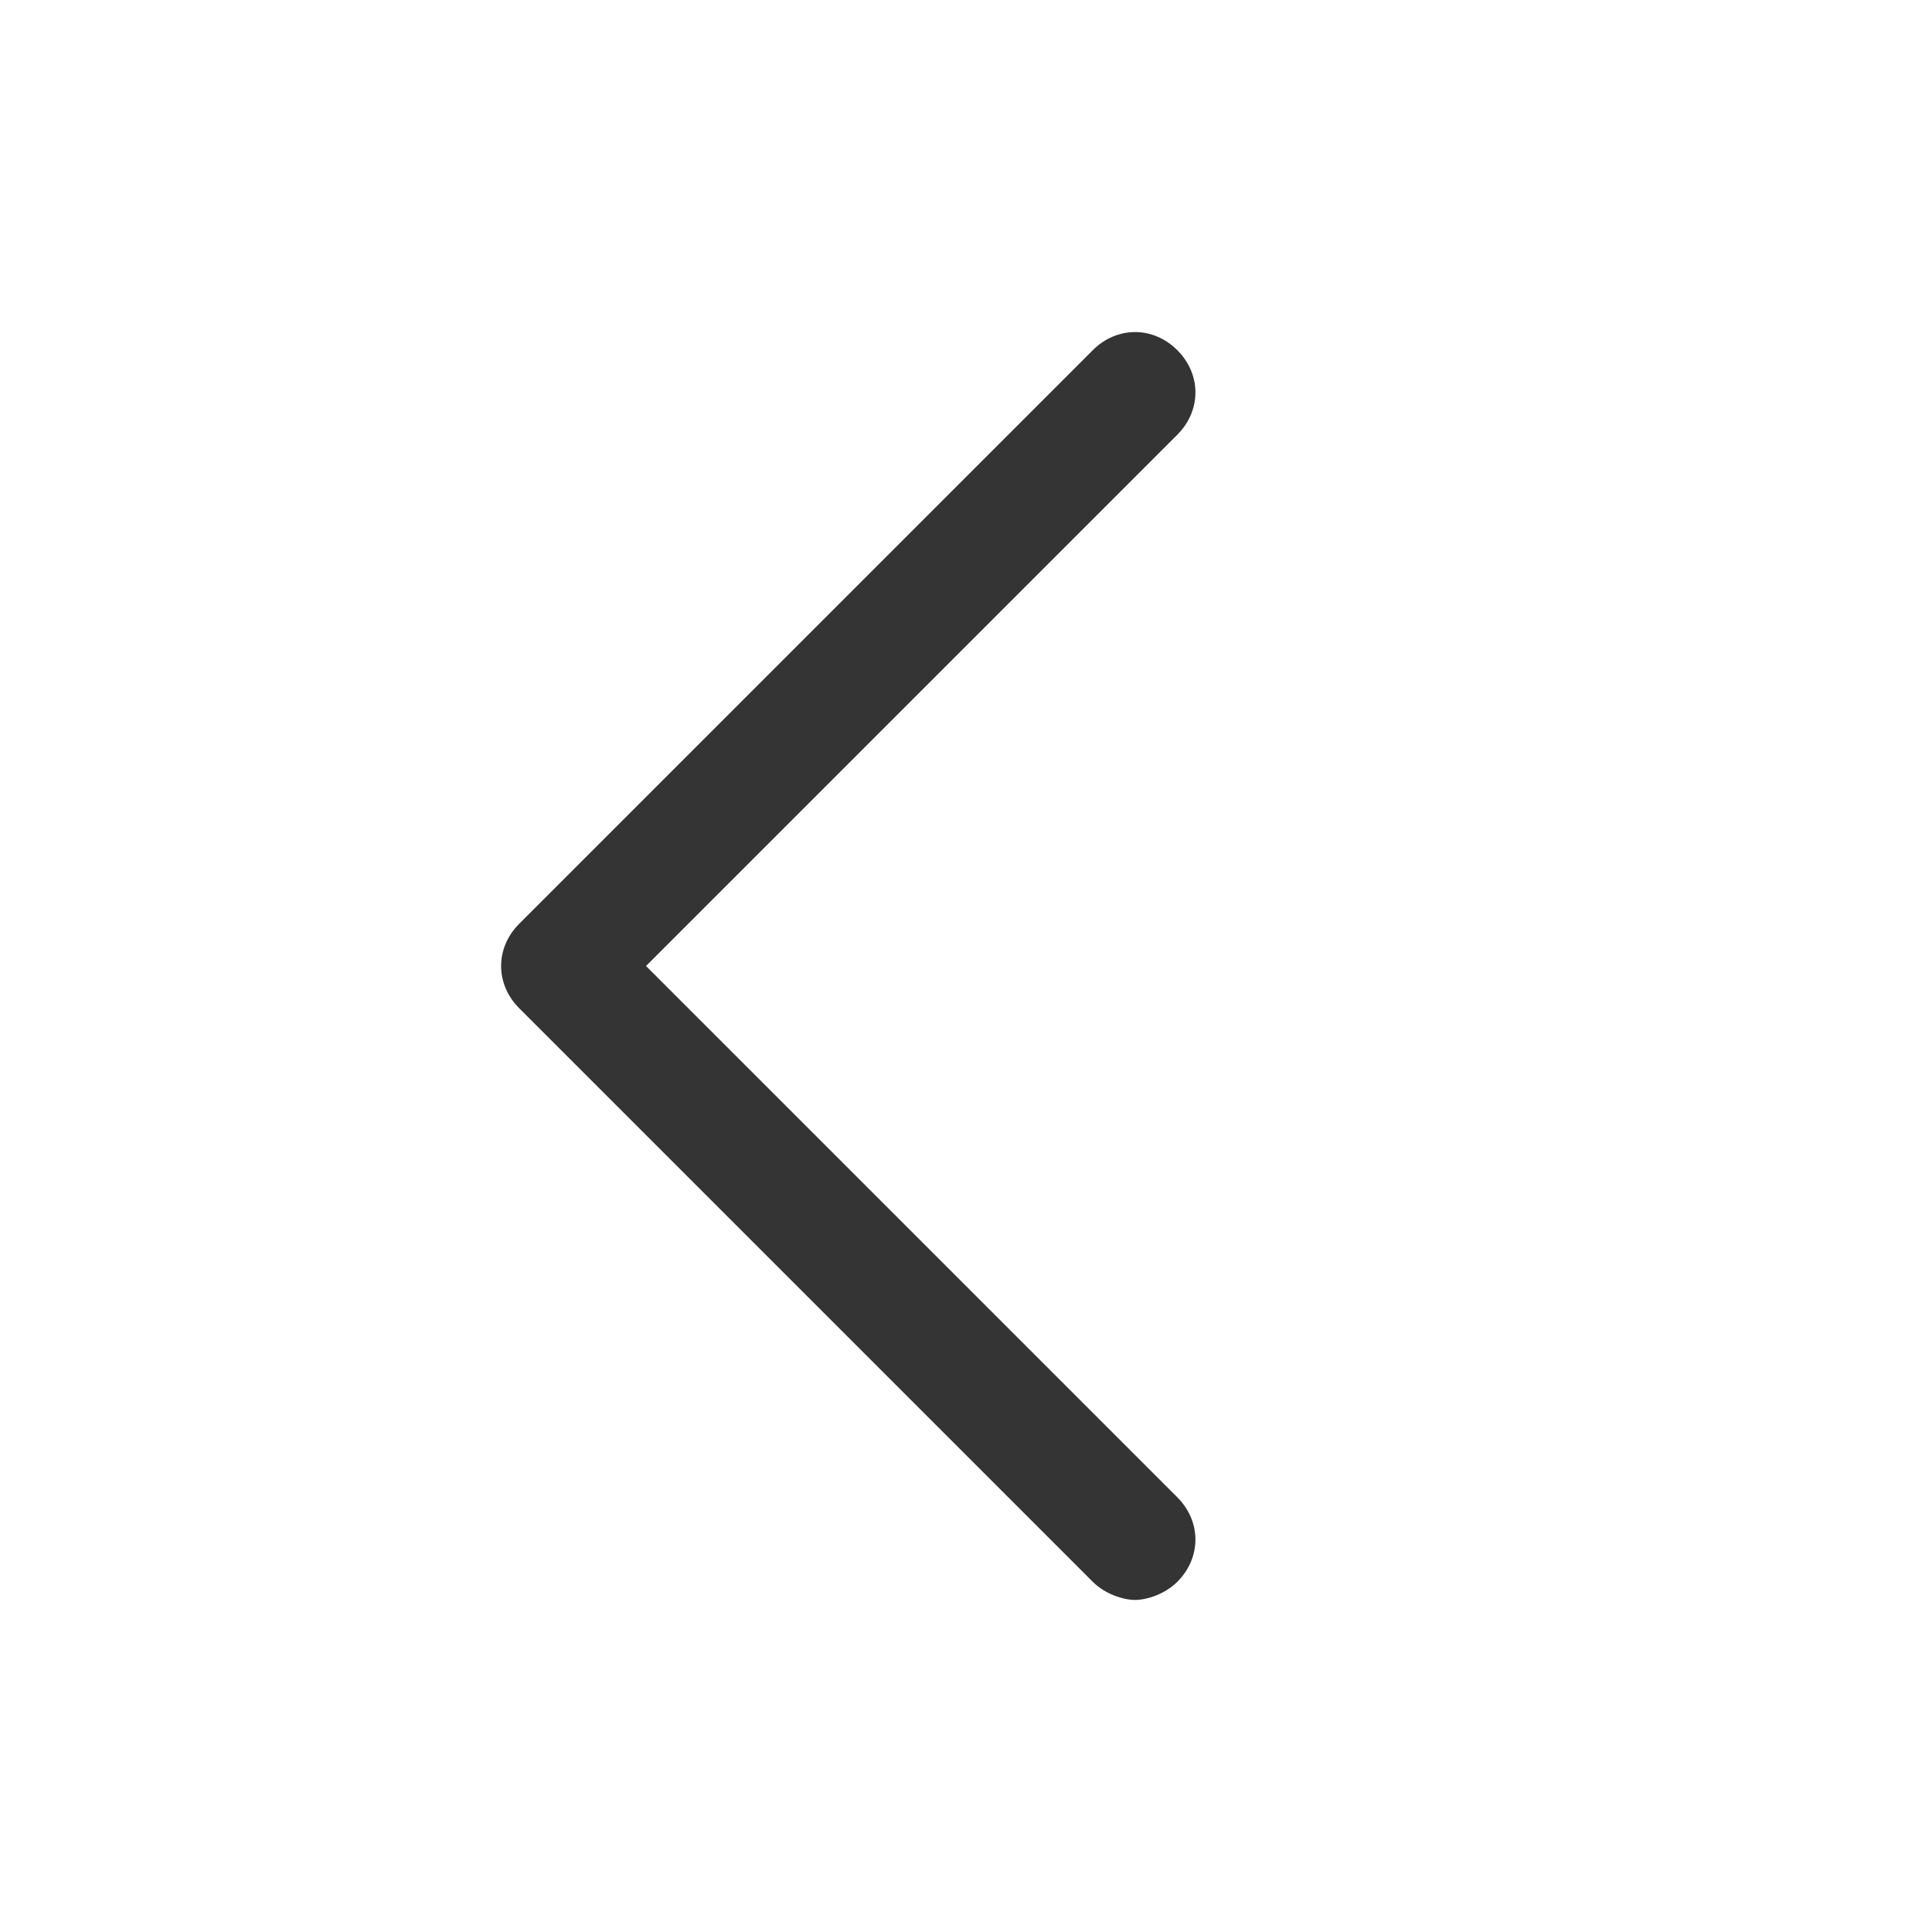
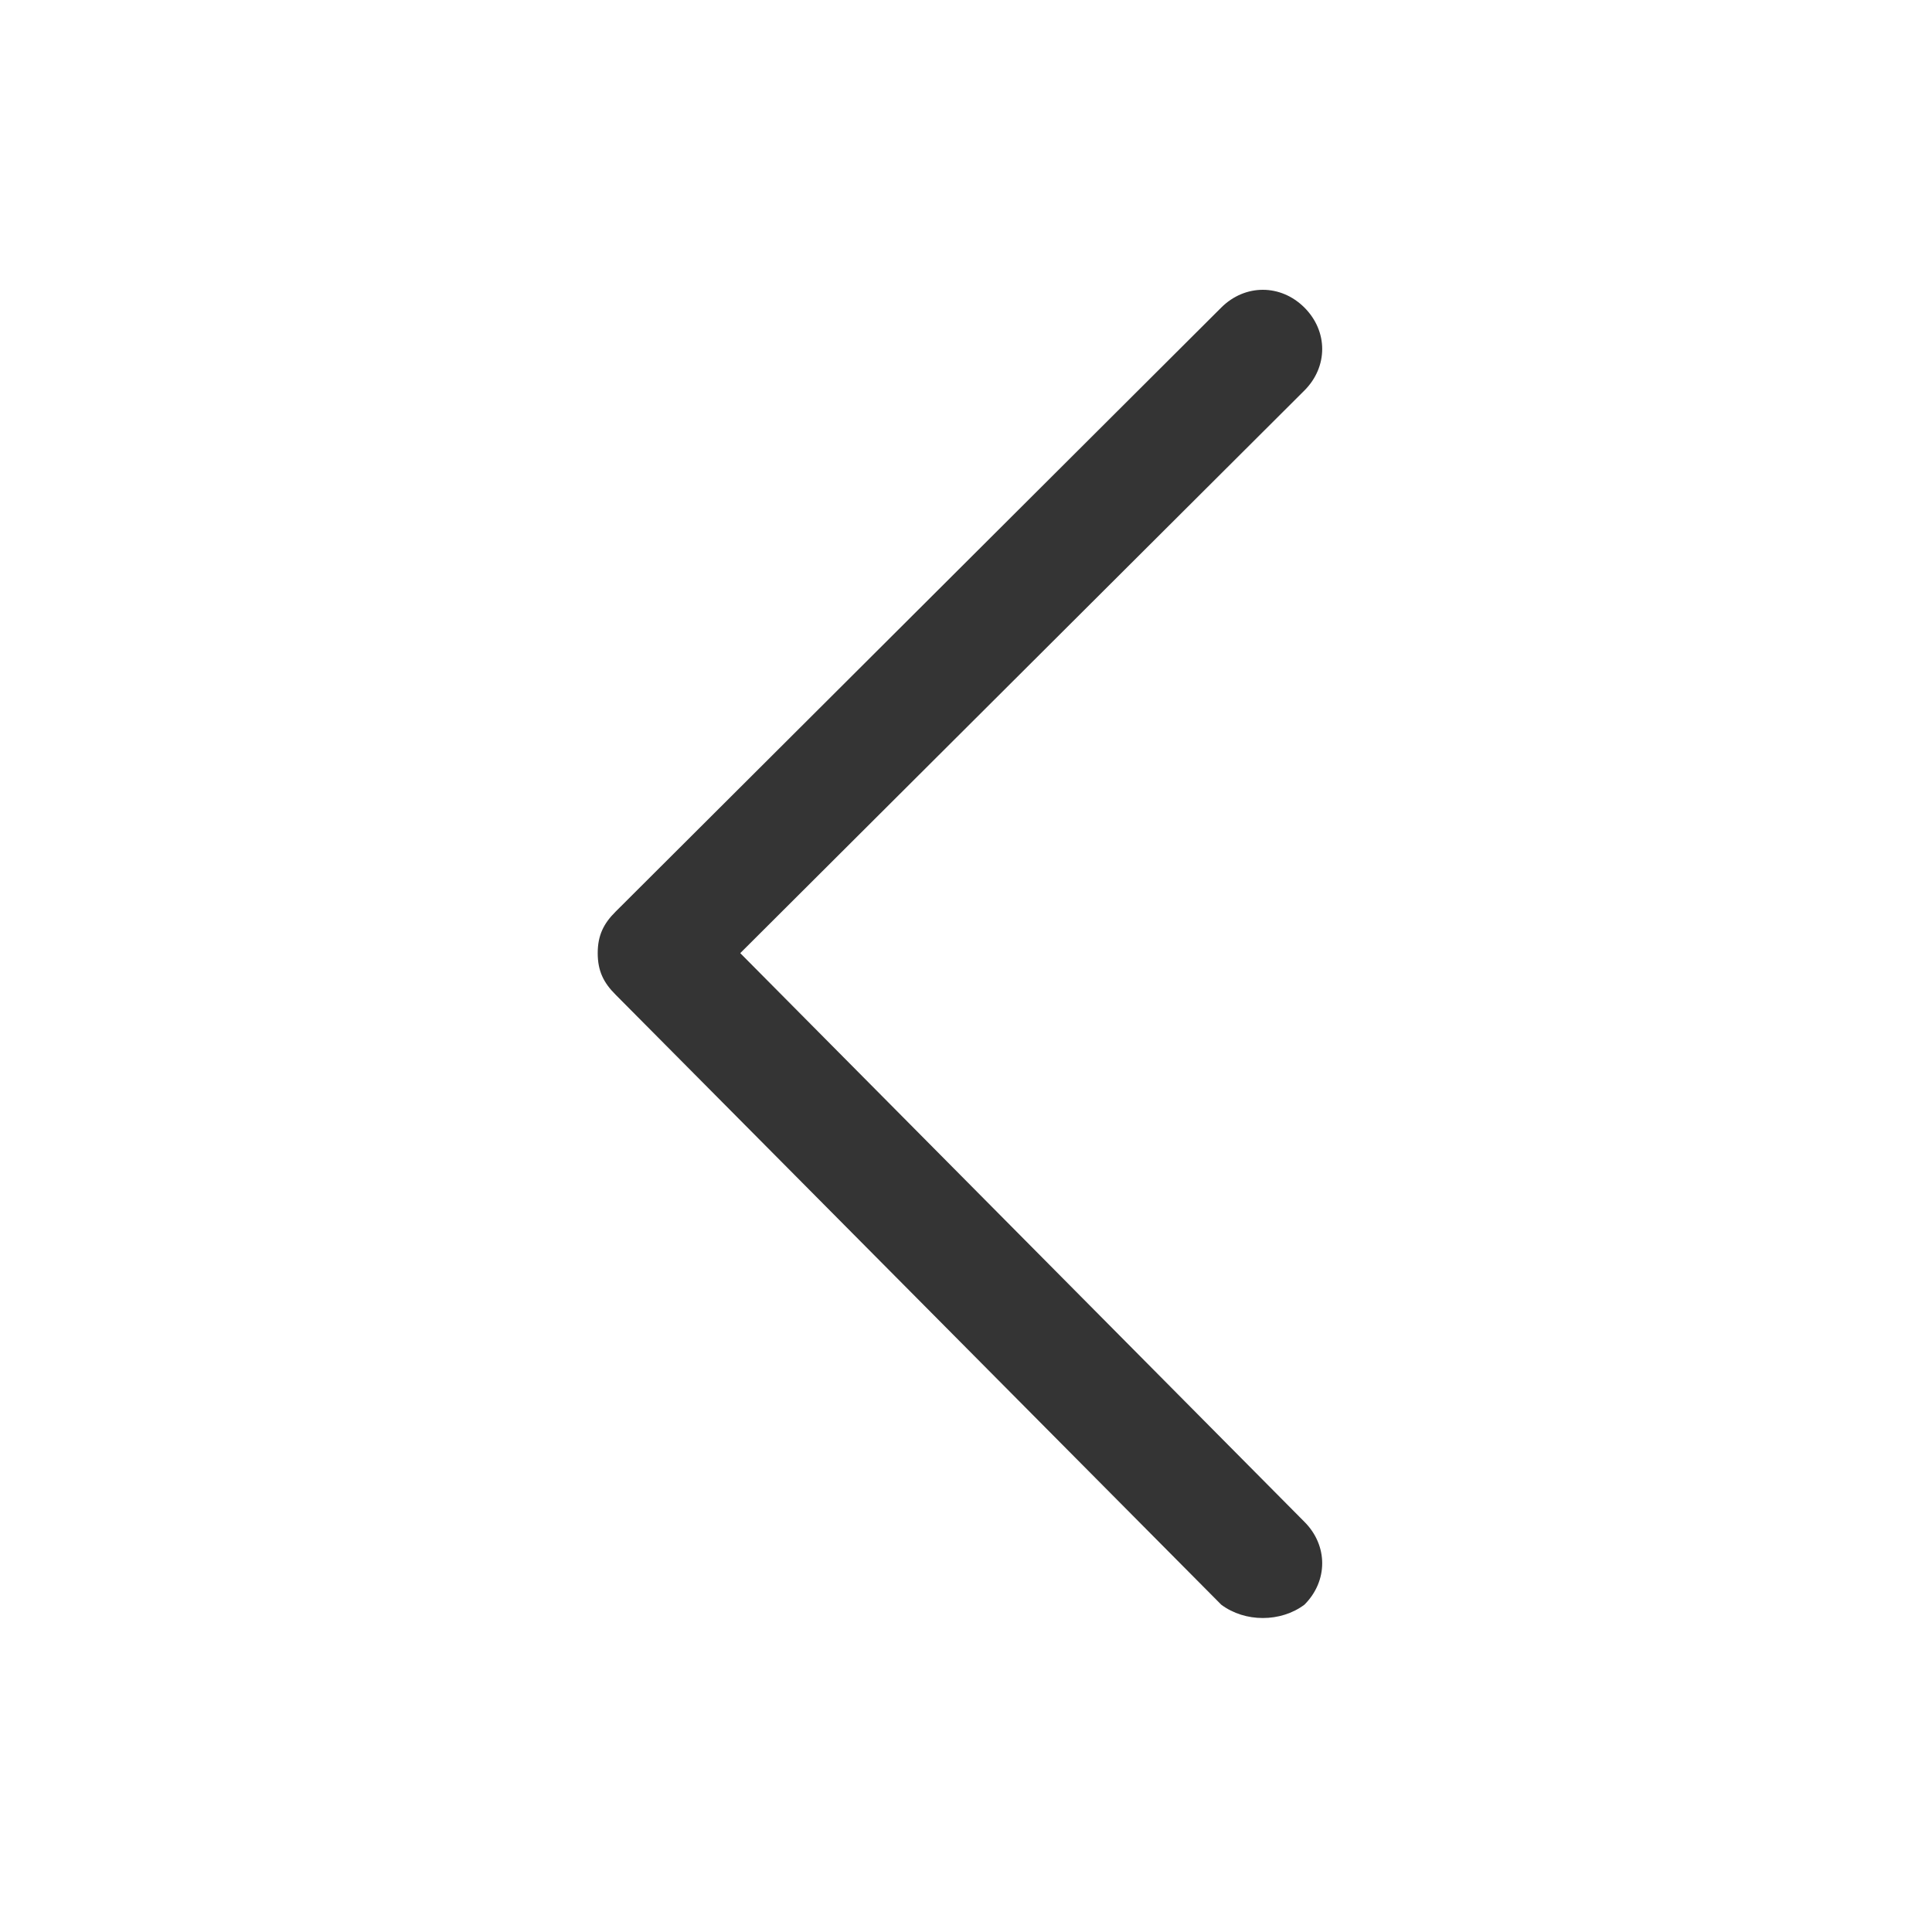
<svg xmlns="http://www.w3.org/2000/svg" width="32" height="32" viewBox="0 0 32 32" fill="none">
-   <path d="M10.7 16L19.5 7.2C19.9 6.8 19.9 6.2 19.5 5.8C19.1 5.4 18.5 5.4 18.1 5.8L8.6 15.3C8.2 15.7 8.2 16.3 8.6 16.7L18.1 26.2C18.3 26.4 18.6 26.5 18.8 26.5C19 26.5 19.3 26.4 19.5 26.2C19.9 25.8 19.9 25.2 19.5 24.8L10.7 16Z" fill="#343434" />
+   <path d="M21.605 26.579C21.998 26.187 21.998 25.598 21.605 25.206L12.261 15.787L21.605 6.468C21.998 6.075 21.998 5.487 21.605 5.094C21.212 4.702 20.621 4.702 20.228 5.094L10.195 15.101C9.998 15.297 9.9 15.493 9.9 15.787C9.9 16.082 9.998 16.278 10.195 16.474L20.228 26.579C20.621 26.873 21.212 26.873 21.605 26.579Z" fill="#343434" />
</svg>
